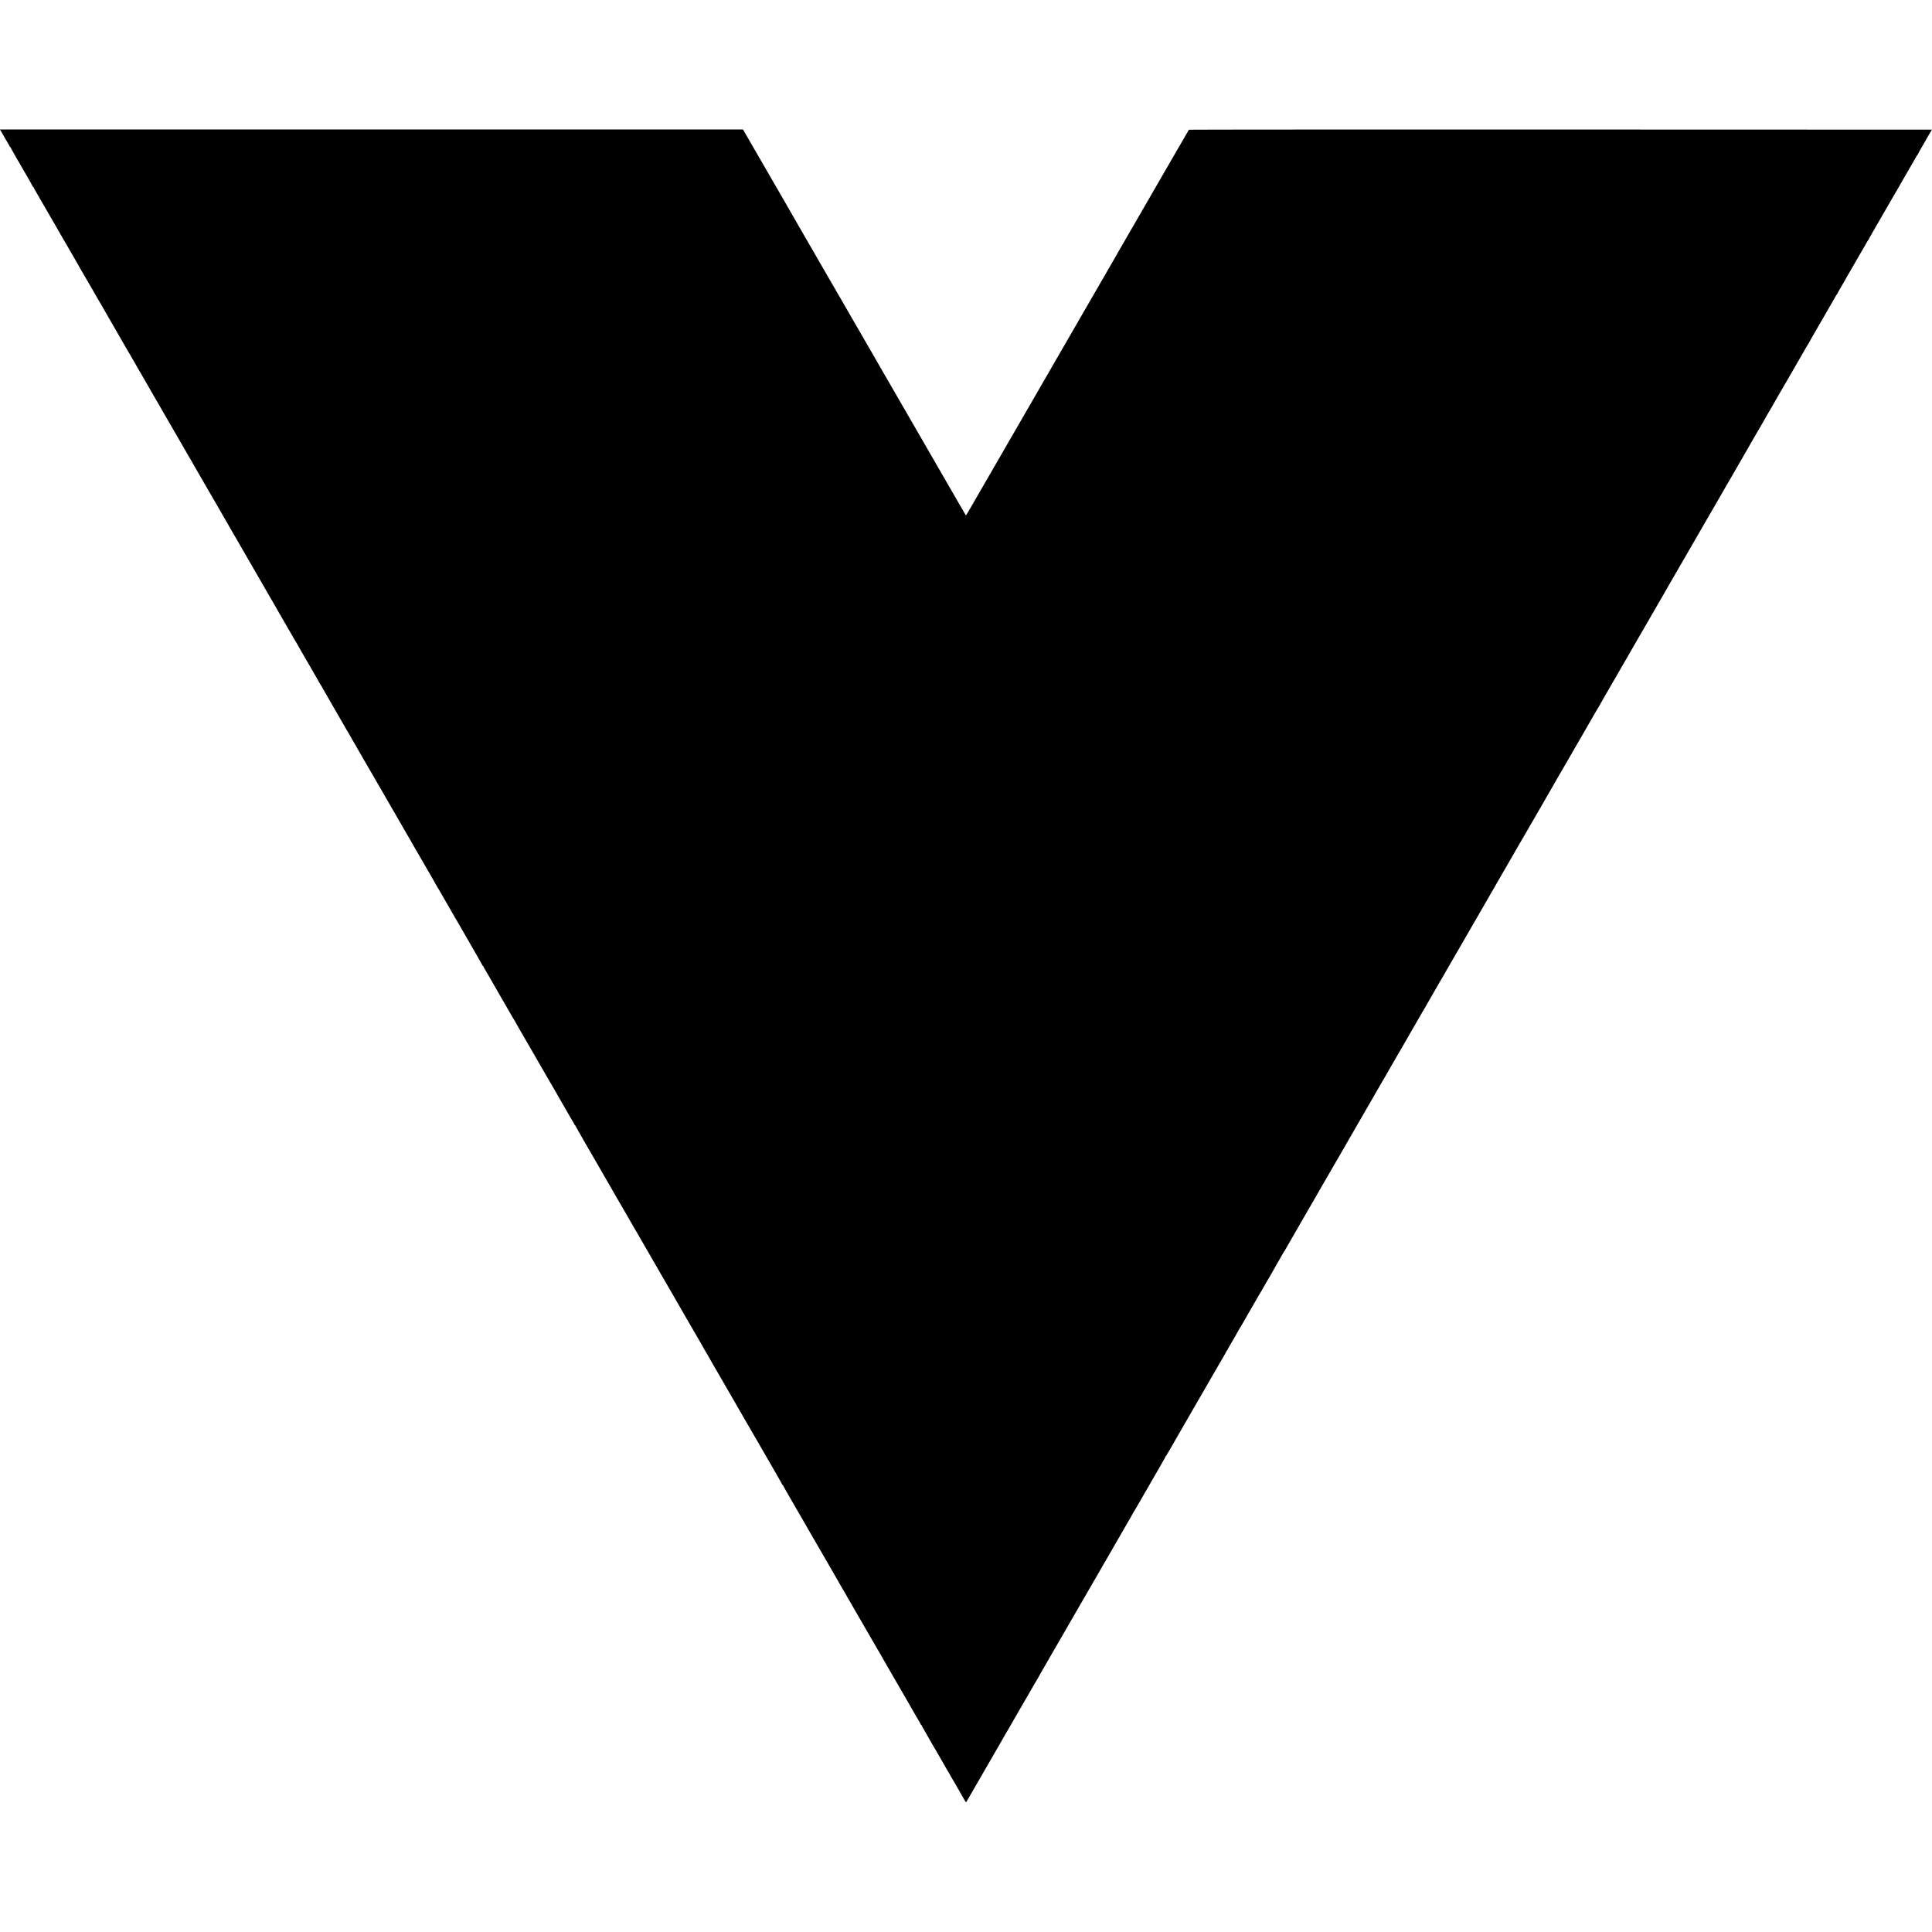
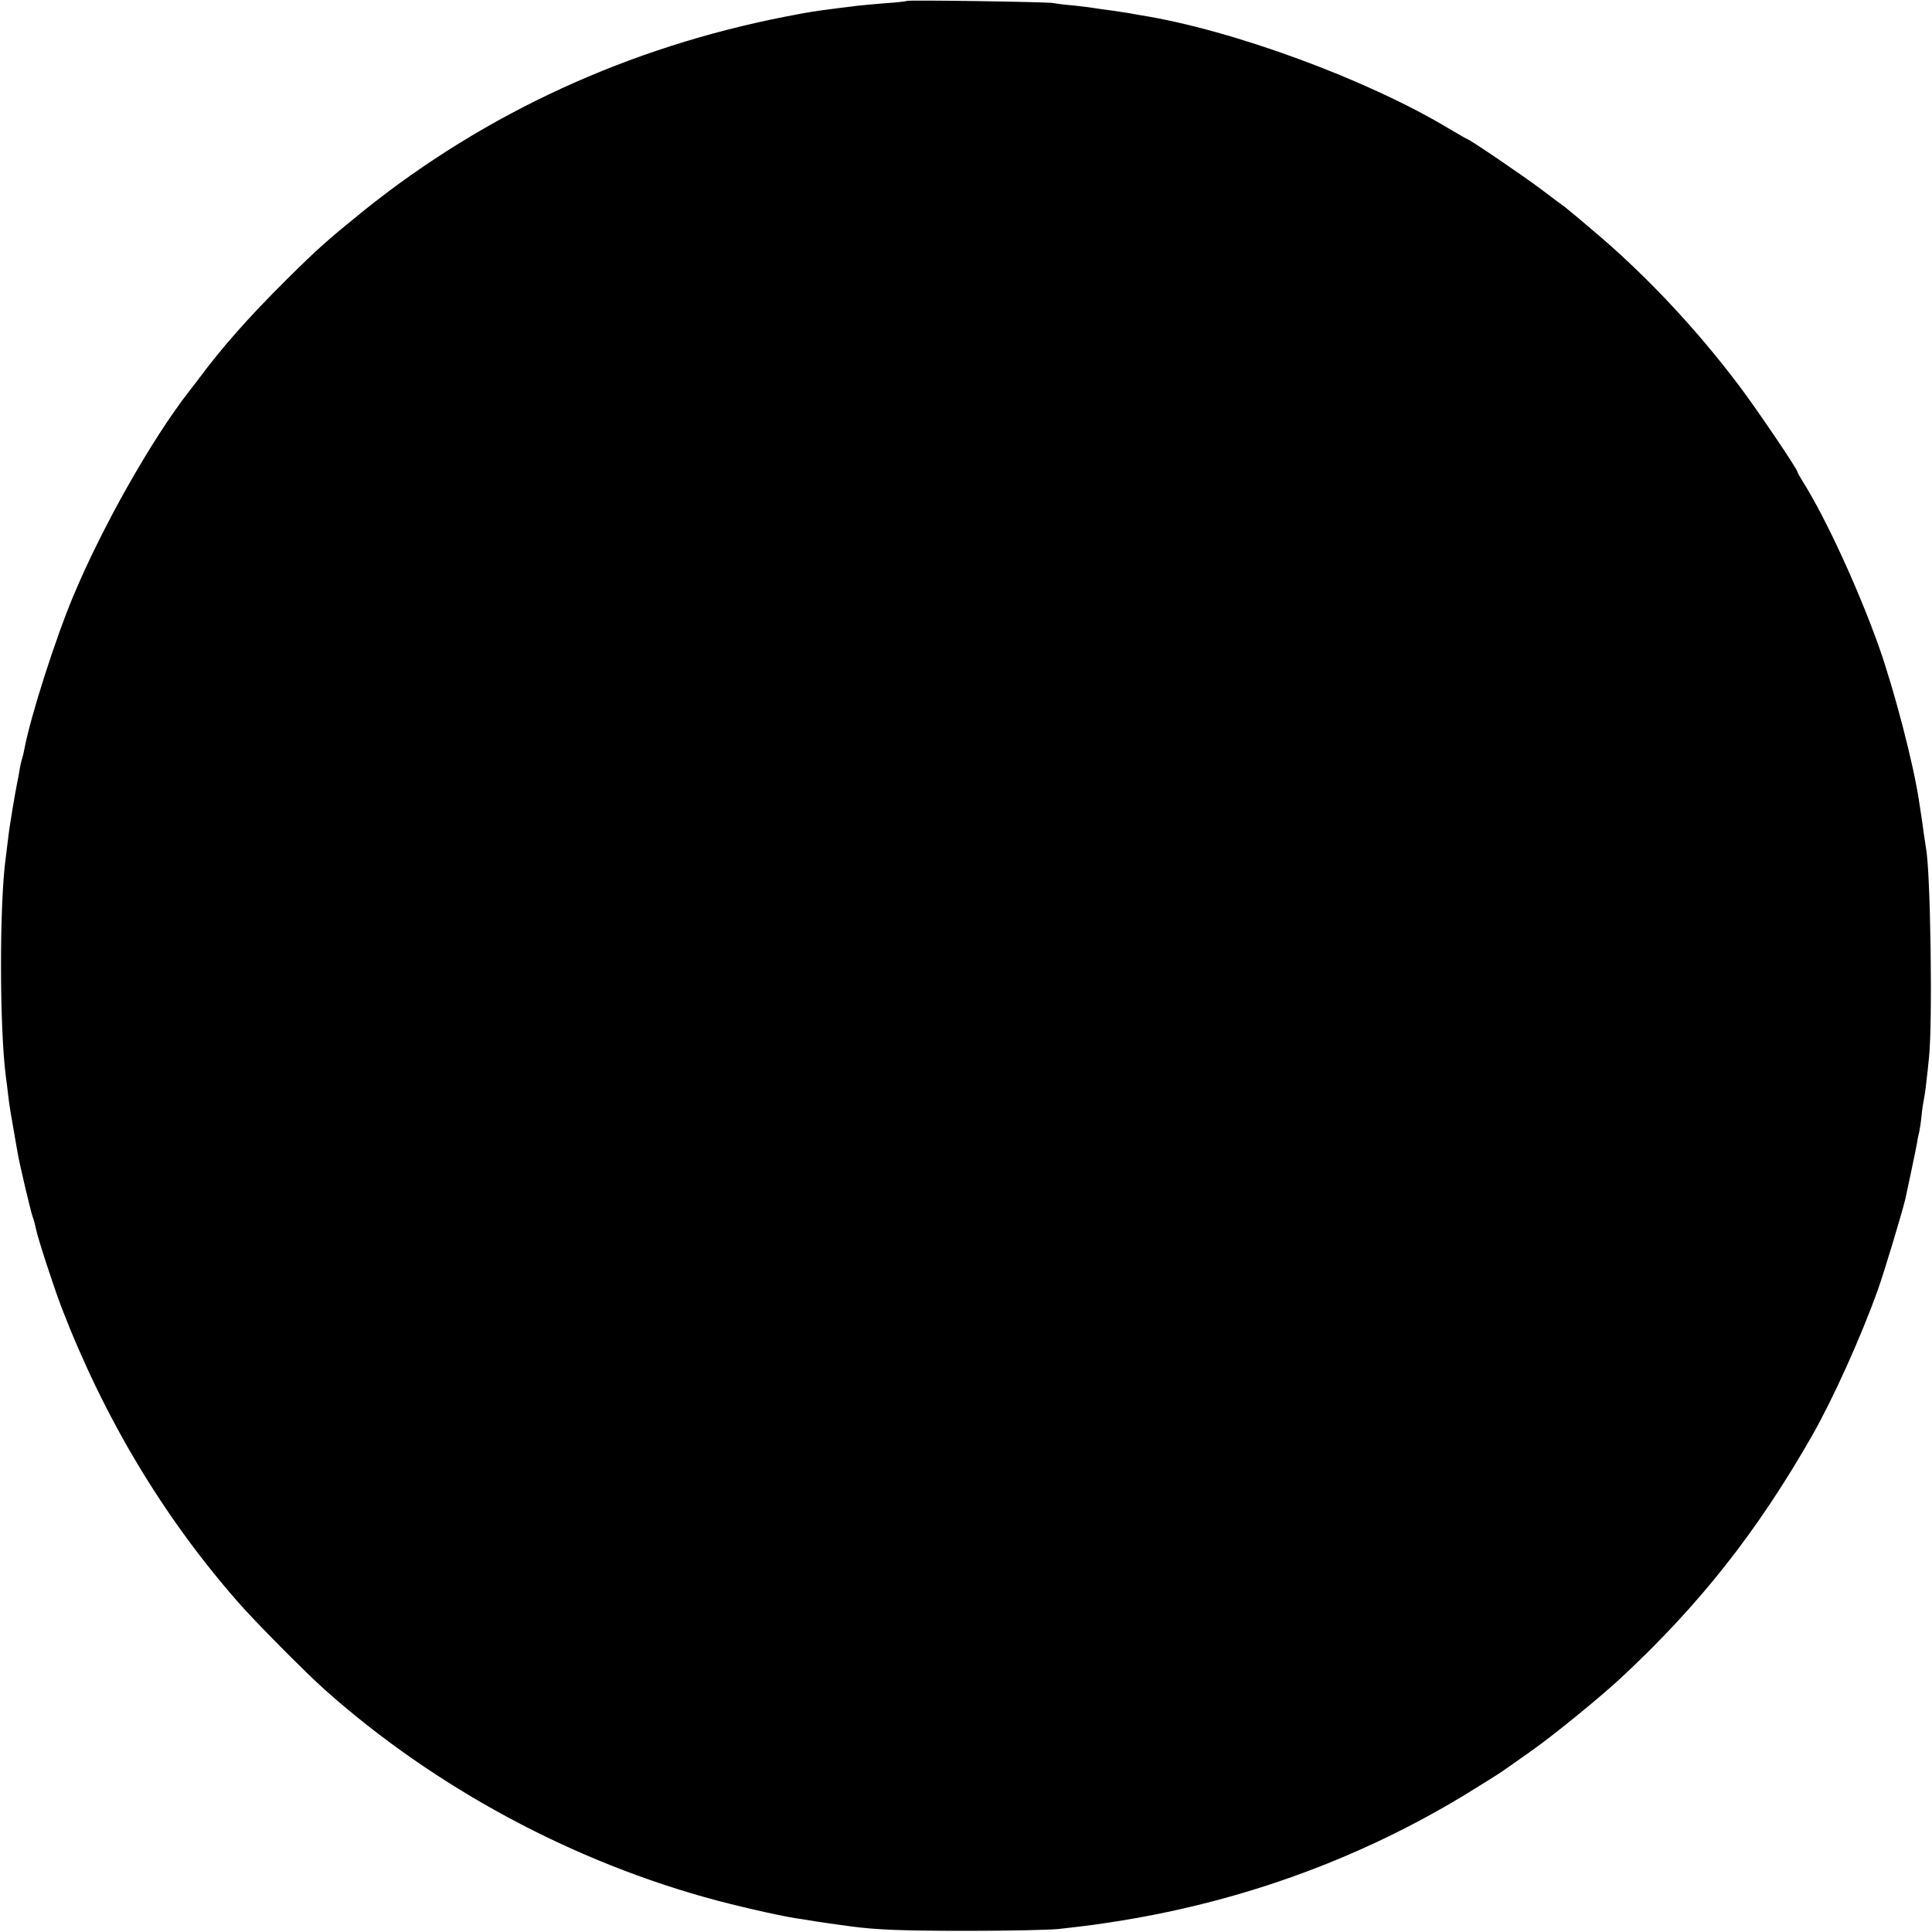
- <svg xmlns="http://www.w3.org/2000/svg" version="1.0" width="16pt" height="16pt" viewBox="0 0 16 16" preserveAspectRatio="xMidYMid meet">
-   <g transform="translate(0,16) scale(0.00032,-0.00032)" fill="#000000" stroke="none">
-     <path d="M18 46618 c45 -75 122 -207 122 -211 0 -2 25 -45 55 -95 30 -50 55 -96 55 -102 0 -5 5 -10 10 -10 6 0 10 -4 10 -9 0 -5 73 -135 161 -288 89 -153 173 -298 187 -323 14 -25 32 -57 41 -72 88 -149 187 -324 189 -335 2 -7 8 -13 13 -13 5 0 9 -4 9 -10 0 -5 46 -89 103 -187 175 -302 490 -846 507 -876 8 -16 20 -36 25 -45 28 -46 290 -498 339 -585 13 -23 74 -129 136 -236 61 -107 123 -215 137 -240 14 -25 29 -50 33 -56 5 -5 23 -37 40 -70 18 -33 38 -67 44 -75 11 -16 21 -33 63 -109 14 -25 29 -50 33 -56 4 -5 21 -35 38 -65 55 -100 261 -455 269 -465 4 -5 14 -21 20 -35 15 -29 41 -75 103 -180 24 -41 52 -88 60 -105 9 -16 57 -100 107 -185 112 -193 362 -626 380 -660 8 -14 23 -38 33 -55 11 -16 23 -37 27 -45 4 -8 26 -46 48 -85 23 -38 53 -90 67 -115 46 -81 64 -113 178 -310 62 -107 121 -210 132 -227 37 -67 56 -99 85 -148 16 -27 32 -57 36 -65 4 -8 15 -27 25 -42 9 -15 53 -89 96 -165 44 -76 177 -307 296 -513 120 -206 268 -463 330 -570 131 -227 117 -203 200 -348 36 -62 73 -125 82 -140 10 -15 21 -34 25 -42 4 -8 20 -37 36 -65 17 -27 38 -65 48 -82 49 -85 64 -111 87 -153 13 -25 28 -49 32 -55 4 -5 78 -134 165 -285 87 -151 166 -288 176 -305 10 -16 26 -43 35 -59 9 -17 125 -217 257 -445 132 -229 253 -441 270 -471 17 -30 45 -79 64 -108 18 -29 33 -54 33 -57 0 -2 20 -37 44 -77 24 -40 123 -212 221 -383 97 -170 190 -330 205 -355 16 -25 39 -65 53 -90 13 -25 81 -144 152 -265 70 -121 137 -238 150 -260 12 -22 37 -65 55 -95 18 -30 43 -73 55 -95 12 -22 48 -85 80 -140 77 -132 163 -280 190 -330 13 -22 71 -123 130 -225 59 -102 116 -199 126 -217 10 -17 29 -50 43 -72 15 -22 26 -43 26 -45 0 -2 27 -50 60 -106 33 -56 60 -103 60 -105 0 -2 55 -98 90 -155 8 -14 182 -316 239 -414 13 -22 45 -79 72 -124 27 -46 49 -86 49 -89 0 -2 14 -24 30 -48 16 -24 30 -46 30 -49 0 -5 74 -135 100 -176 5 -8 24 -42 43 -75 50 -88 58 -101 262 -455 104 -179 199 -345 213 -370 14 -25 28 -49 32 -55 4 -5 17 -26 28 -45 10 -19 62 -109 114 -200 114 -197 133 -230 170 -295 16 -27 33 -57 38 -65 17 -28 96 -165 103 -180 4 -8 16 -28 26 -45 10 -16 77 -131 148 -255 72 -124 181 -313 243 -420 62 -107 121 -209 131 -227 35 -62 323 -560 392 -678 38 -66 83 -145 100 -175 16 -30 33 -59 37 -65 4 -5 17 -27 29 -47 34 -61 56 -100 90 -156 17 -29 31 -55 31 -57 0 -2 17 -32 39 -67 21 -35 134 -229 251 -433 117 -203 235 -407 261 -451 27 -45 49 -85 49 -88 0 -4 8 -19 19 -34 15 -21 200 -341 309 -533 10 -19 33 -58 51 -87 17 -29 31 -54 31 -56 0 -2 25 -44 55 -94 30 -50 55 -95 55 -98 0 -4 6 -15 14 -23 7 -9 27 -41 43 -71 17 -30 170 -297 342 -594 171 -296 311 -542 311 -547 0 -5 5 -9 10 -9 6 0 10 -4 10 -10 0 -5 22 -47 49 -92 27 -46 58 -99 68 -118 24 -43 81 -140 93 -160 5 -8 66 -114 135 -235 69 -121 130 -227 135 -235 12 -21 259 -447 283 -490 10 -19 28 -47 38 -62 11 -14 19 -29 19 -32 0 -3 37 -69 83 -148 99 -170 305 -526 337 -583 13 -22 31 -53 41 -70 11 -16 22 -37 26 -45 7 -14 82 -146 103 -180 14 -24 181 -311 205 -355 13 -22 46 -80 75 -130 29 -49 64 -110 78 -135 14 -25 51 -88 82 -140 31 -52 59 -102 63 -110 4 -8 18 -33 31 -55 205 -353 284 -489 309 -535 17 -30 45 -78 62 -106 18 -28 36 -60 39 -72 4 -12 12 -22 17 -22 5 0 9 -4 9 -10 0 -5 109 -197 241 -427 133 -230 250 -431 259 -448 51 -90 222 -385 280 -485 37 -63 78 -135 92 -160 14 -25 67 -117 118 -205 51 -88 101 -175 111 -193 34 -58 55 -95 149 -257 51 -88 101 -173 110 -190 9 -16 76 -131 147 -255 72 -124 140 -241 151 -260 61 -108 281 -489 355 -615 38 -66 77 -133 87 -150 35 -63 91 -161 100 -175 14 -23 99 -169 128 -220 54 -97 135 -235 142 -245 4 -5 20 -32 35 -60 26 -48 238 -416 276 -480 10 -16 26 -46 37 -65 30 -53 382 -661 403 -695 10 -16 22 -37 26 -45 4 -8 26 -48 50 -88 24 -41 43 -75 43 -77 0 -2 22 -40 50 -85 27 -45 50 -84 50 -86 0 -3 38 -69 83 -147 84 -142 302 -520 340 -587 10 -19 34 -60 52 -90 18 -30 44 -75 57 -100 14 -25 45 -79 70 -120 25 -41 56 -96 70 -121 14 -25 77 -133 138 -240 62 -107 122 -210 132 -229 25 -43 310 -535 337 -581 11 -19 26 -45 34 -59 17 -32 238 -414 266 -460 11 -19 24 -41 28 -49 3 -7 75 -133 160 -278 84 -146 153 -269 153 -274 0 -5 5 -9 10 -9 6 0 10 -4 10 -10 0 -5 82 -150 181 -322 182 -314 201 -346 240 -415 12 -21 80 -139 152 -263 71 -124 141 -245 155 -270 14 -25 28 -49 32 -55 6 -8 145 -248 220 -380 37 -66 209 -362 229 -395 11 -19 24 -42 28 -49 4 -8 67 -118 140 -243 73 -125 133 -230 133 -233 0 -2 15 -28 33 -57 19 -29 47 -78 64 -108 17 -30 53 -93 79 -139 53 -90 82 -141 157 -272 82 -142 115 -199 381 -659 142 -245 268 -463 281 -485 12 -22 71 -125 132 -230 60 -104 172 -298 248 -430 76 -132 146 -253 156 -270 11 -16 22 -36 26 -44 3 -8 30 -54 60 -103 29 -49 53 -91 53 -93 0 -3 18 -34 40 -70 22 -36 40 -67 40 -69 0 -2 37 -66 81 -142 45 -77 98 -168 119 -204 20 -36 47 -81 58 -100 12 -19 27 -47 33 -62 6 -16 15 -28 20 -28 5 0 9 -4 9 -9 0 -6 63 -118 140 -251 77 -133 140 -243 140 -245 0 -2 18 -33 41 -70 22 -37 49 -83 60 -101 10 -19 29 -51 40 -71 25 -45 109 -189 126 -218 7 -11 17 -29 22 -40 6 -11 22 -38 35 -60 14 -22 37 -62 52 -90 14 -27 35 -62 45 -77 11 -14 19 -29 19 -32 0 -3 18 -35 40 -71 22 -36 40 -67 40 -69 0 -2 19 -35 42 -72 23 -38 55 -94 72 -124 26 -47 139 -244 171 -298 6 -9 21 -36 34 -60 28 -48 37 -51 51 -19 6 12 19 36 29 52 10 17 27 46 38 65 11 19 104 181 208 360 103 179 199 345 213 370 14 25 42 74 64 109 21 34 38 65 38 67 0 2 18 33 40 69 22 36 40 67 40 69 0 3 177 310 199 346 16 26 136 234 140 244 2 5 25 44 52 88 27 44 49 81 49 84 0 2 18 34 40 70 22 36 40 67 40 69 0 2 20 36 43 77 35 58 169 289 297 513 9 17 50 86 90 155 40 69 86 150 103 180 16 30 35 62 41 70 6 8 16 24 22 35 35 64 72 129 167 293 59 100 116 199 127 220 11 20 30 53 41 72 43 72 1070 1850 1121 1940 14 25 65 113 113 195 48 83 96 166 107 185 10 19 28 50 38 68 11 18 73 124 137 235 64 111 175 303 246 427 71 124 173 299 225 390 52 91 116 202 143 248 27 45 49 85 49 89 0 4 6 14 14 22 7 9 28 43 46 76 26 47 251 436 378 655 11 19 29 51 40 70 11 19 101 176 201 348 99 172 181 317 181 323 0 5 5 9 10 9 6 0 10 5 10 11 0 6 8 23 18 37 11 15 32 52 49 82 16 30 130 228 253 440 122 212 234 405 248 430 13 25 39 70 57 100 39 65 69 117 130 225 25 44 50 87 55 95 12 19 78 134 220 380 61 107 129 224 150 260 161 277 222 382 246 425 15 28 47 83 71 123 24 41 43 78 43 83 0 5 4 9 8 9 4 0 13 12 19 28 7 15 23 45 36 67 66 110 277 478 277 483 0 3 6 13 14 21 7 9 27 41 43 71 17 30 45 80 63 110 34 57 375 649 394 685 6 11 16 27 22 35 6 8 26 42 44 75 18 33 41 74 51 90 10 17 24 41 32 55 54 97 72 128 88 152 11 14 19 28 19 30 0 3 79 141 175 308 96 167 175 305 175 308 0 3 6 13 14 21 7 9 26 39 41 66 33 60 276 483 338 587 24 40 46 80 50 88 4 8 13 24 20 35 14 23 95 163 125 215 11 19 52 91 92 160 40 69 80 139 90 155 9 17 103 179 207 360 105 182 200 346 211 365 103 181 463 802 489 845 7 11 15 27 19 35 4 8 29 51 55 95 64 110 828 1433 848 1470 9 17 24 41 33 55 9 14 29 48 45 77 15 28 52 93 82 145 30 51 62 107 71 123 17 30 231 398 400 690 51 88 103 179 115 202 12 23 26 48 32 55 6 7 24 38 40 68 17 30 61 107 98 170 37 63 84 144 103 180 19 36 41 72 48 81 8 8 14 18 14 21 0 4 27 51 59 106 32 55 72 124 89 154 16 29 71 125 122 213 51 88 104 180 118 205 13 25 28 50 32 55 4 6 17 26 28 45 11 19 45 80 77 135 31 55 66 116 77 135 11 19 88 152 171 295 401 694 620 1072 650 1125 11 19 87 152 170 295 83 143 158 273 166 288 9 16 21 36 26 45 6 9 31 52 55 96 25 43 54 94 66 115 11 20 95 164 186 321 91 157 173 299 182 315 9 17 26 46 37 65 12 19 66 114 121 210 56 96 108 186 117 200 8 14 24 40 34 59 24 45 383 664 412 713 5 9 17 29 26 45 15 28 120 210 241 419 36 61 68 117 72 125 4 8 12 23 19 34 35 57 245 420 262 453 11 20 35 61 53 90 17 29 32 54 32 56 0 3 28 51 62 108 33 57 70 119 80 138 10 19 23 42 28 50 5 8 32 53 59 100 27 47 149 258 271 470 122 212 234 405 248 430 30 53 62 108 80 135 6 11 15 27 19 35 4 8 85 150 181 315 96 165 187 323 202 350 31 56 116 202 130 225 5 8 25 42 43 75 19 33 92 159 162 280 149 257 157 271 202 350 19 33 38 67 43 75 9 14 228 392 275 475 12 22 55 96 95 165 40 69 80 139 90 155 24 42 202 350 221 383 9 15 27 47 41 72 14 25 75 131 136 236 61 106 121 210 134 232 99 172 271 470 279 482 5 8 23 40 40 70 18 30 81 141 142 245 60 105 121 210 135 235 14 25 71 124 127 220 56 96 143 247 194 335 51 88 96 167 102 175 14 24 180 311 204 355 23 43 340 590 356 615 5 8 50 87 101 175 171 301 517 898 582 1008 25 43 46 81 46 83 0 2 12 23 27 47 14 23 40 67 56 97 16 30 35 62 42 70 7 8 15 22 18 30 4 8 20 38 37 65 16 28 33 57 37 65 6 12 111 196 143 250 5 8 55 95 112 193 57 98 113 195 126 215 12 20 27 46 32 57 6 11 14 27 20 35 5 8 76 130 156 270 80 140 165 287 187 325 23 39 52 90 66 115 13 25 30 52 37 61 8 8 14 18 14 21 0 4 41 77 92 165 50 87 175 302 276 478 101 176 208 360 236 408 28 49 67 117 86 152 19 35 41 70 48 77 6 6 12 15 12 19 0 7 124 224 167 291 12 21 23 40 23 42 0 2 21 40 46 83 26 43 55 92 64 109 54 95 327 568 354 614 19 30 45 75 59 100 71 128 82 145 89 148 4 2 8 8 8 13 0 5 42 82 94 172 311 538 496 858 518 897 14 25 40 70 58 100 18 30 42 71 53 90 10 19 79 139 152 265 73 127 142 246 153 265 10 19 43 76 72 125 29 50 63 108 75 130 65 116 80 140 87 143 4 2 8 8 8 12 0 8 114 212 140 250 6 8 14 24 20 35 5 11 54 97 108 190 l100 170 -9611 3 c-5286 1 -9614 -1 -9618 -5 -5 -6 -419 -719 -619 -1068 -89 -155 -267 -463 -323 -560 -38 -66 -81 -140 -95 -165 -31 -56 -263 -457 -526 -910 -110 -190 -224 -388 -254 -440 -29 -52 -61 -109 -71 -125 -23 -39 -243 -420 -268 -465 -11 -19 -204 -352 -428 -740 -224 -388 -477 -826 -563 -975 -85 -148 -185 -322 -222 -385 -37 -63 -120 -207 -185 -320 -65 -113 -177 -306 -248 -430 -72 -124 -172 -297 -222 -385 -51 -88 -142 -245 -202 -350 -131 -226 -247 -427 -408 -705 -65 -113 -249 -432 -410 -710 -160 -278 -388 -673 -506 -877 -118 -205 -216 -373 -219 -373 -3 0 -52 82 -109 183 -58 100 -144 250 -192 332 -95 164 -402 696 -647 1120 -85 149 -228 396 -317 550 -212 365 -982 1700 -1008 1745 -10 19 -43 76 -72 125 -29 50 -64 110 -77 135 -14 25 -63 110 -110 190 -47 80 -96 165 -110 190 -14 25 -99 171 -188 325 -89 154 -174 300 -188 325 -13 25 -64 113 -112 195 -48 83 -140 242 -205 355 -65 113 -183 317 -263 454 -79 137 -152 264 -163 282 -50 89 -335 583 -354 614 -12 19 -34 58 -50 85 -15 28 -129 226 -253 440 -124 215 -235 408 -247 430 -12 22 -69 121 -127 220 -58 99 -226 389 -373 645 -148 256 -324 561 -392 678 -67 117 -134 232 -147 255 -13 23 -33 59 -46 80 l-22 37 -9615 0 -9615 0 20 -32z" />
+ <svg xmlns="http://www.w3.org/2000/svg" version="1.0" width="833pt" height="833pt" viewBox="0 0 833 833" preserveAspectRatio="xMidYMid meet">
+   <g transform="translate(0,833) scale(0.1,-0.1)" fill="#000000" stroke="none">
+     <path d="M3909 8326 c-2 -2 -44 -7 -94 -10 -49 -4 -103 -9 -120 -11 -16 -2 -52 -7 -80 -10 -102 -13 -122 -16 -225 -36 -678 -132 -1295 -415 -1820 -836 -158 -128 -199 -164 -334 -298 -167 -166 -281 -295 -388 -440 -4 -5 -18 -23 -31 -40 -163 -209 -375 -584 -501 -885 -76 -181 -184 -517 -211 -660 -2 -12 -6 -29 -9 -38 -3 -9 -8 -30 -11 -47 -2 -16 -7 -41 -10 -55 -11 -55 -35 -198 -40 -245 -3 -27 -8 -64 -10 -81 -28 -201 -27 -736 0 -944 3 -19 7 -55 10 -80 6 -51 8 -63 40 -245 8 -50 58 -261 66 -282 5 -13 11 -36 14 -51 6 -35 78 -255 111 -341 184 -477 437 -899 758 -1266 71 -82 295 -308 376 -380 476 -424 1075 -746 1694 -910 130 -34 299 -72 366 -80 19 -3 44 -7 55 -9 18 -3 94 -14 155 -22 112 -15 228 -19 505 -19 176 0 352 4 390 8 140 16 162 19 275 37 525 86 1019 266 1467 536 70 43 151 93 178 112 28 19 79 56 115 81 93 65 292 227 384 312 344 319 593 636 829 1049 91 160 211 426 284 630 27 76 101 321 118 390 7 31 46 216 51 245 2 17 7 37 9 45 2 8 7 40 10 70 3 30 8 62 10 70 2 8 7 40 10 70 4 30 9 80 12 110 16 145 7 803 -13 904 -2 12 -6 41 -10 66 -3 25 -7 54 -9 65 -2 11 -6 40 -10 65 -23 161 -108 486 -175 675 -89 249 -228 551 -326 707 -13 21 -24 40 -24 43 0 12 -178 275 -254 375 -178 236 -383 455 -590 634 -72 62 -143 121 -157 132 -14 10 -61 45 -103 77 -74 56 -311 217 -319 217 -2 0 -40 22 -84 48 -350 210 -929 423 -1323 486 -19 3 -44 8 -56 10 -12 2 -45 7 -74 11 -29 4 -61 8 -71 10 -10 2 -49 7 -86 11 -37 3 -79 8 -93 11 -31 5 -626 14 -631 9z" />
  </g>
</svg>
